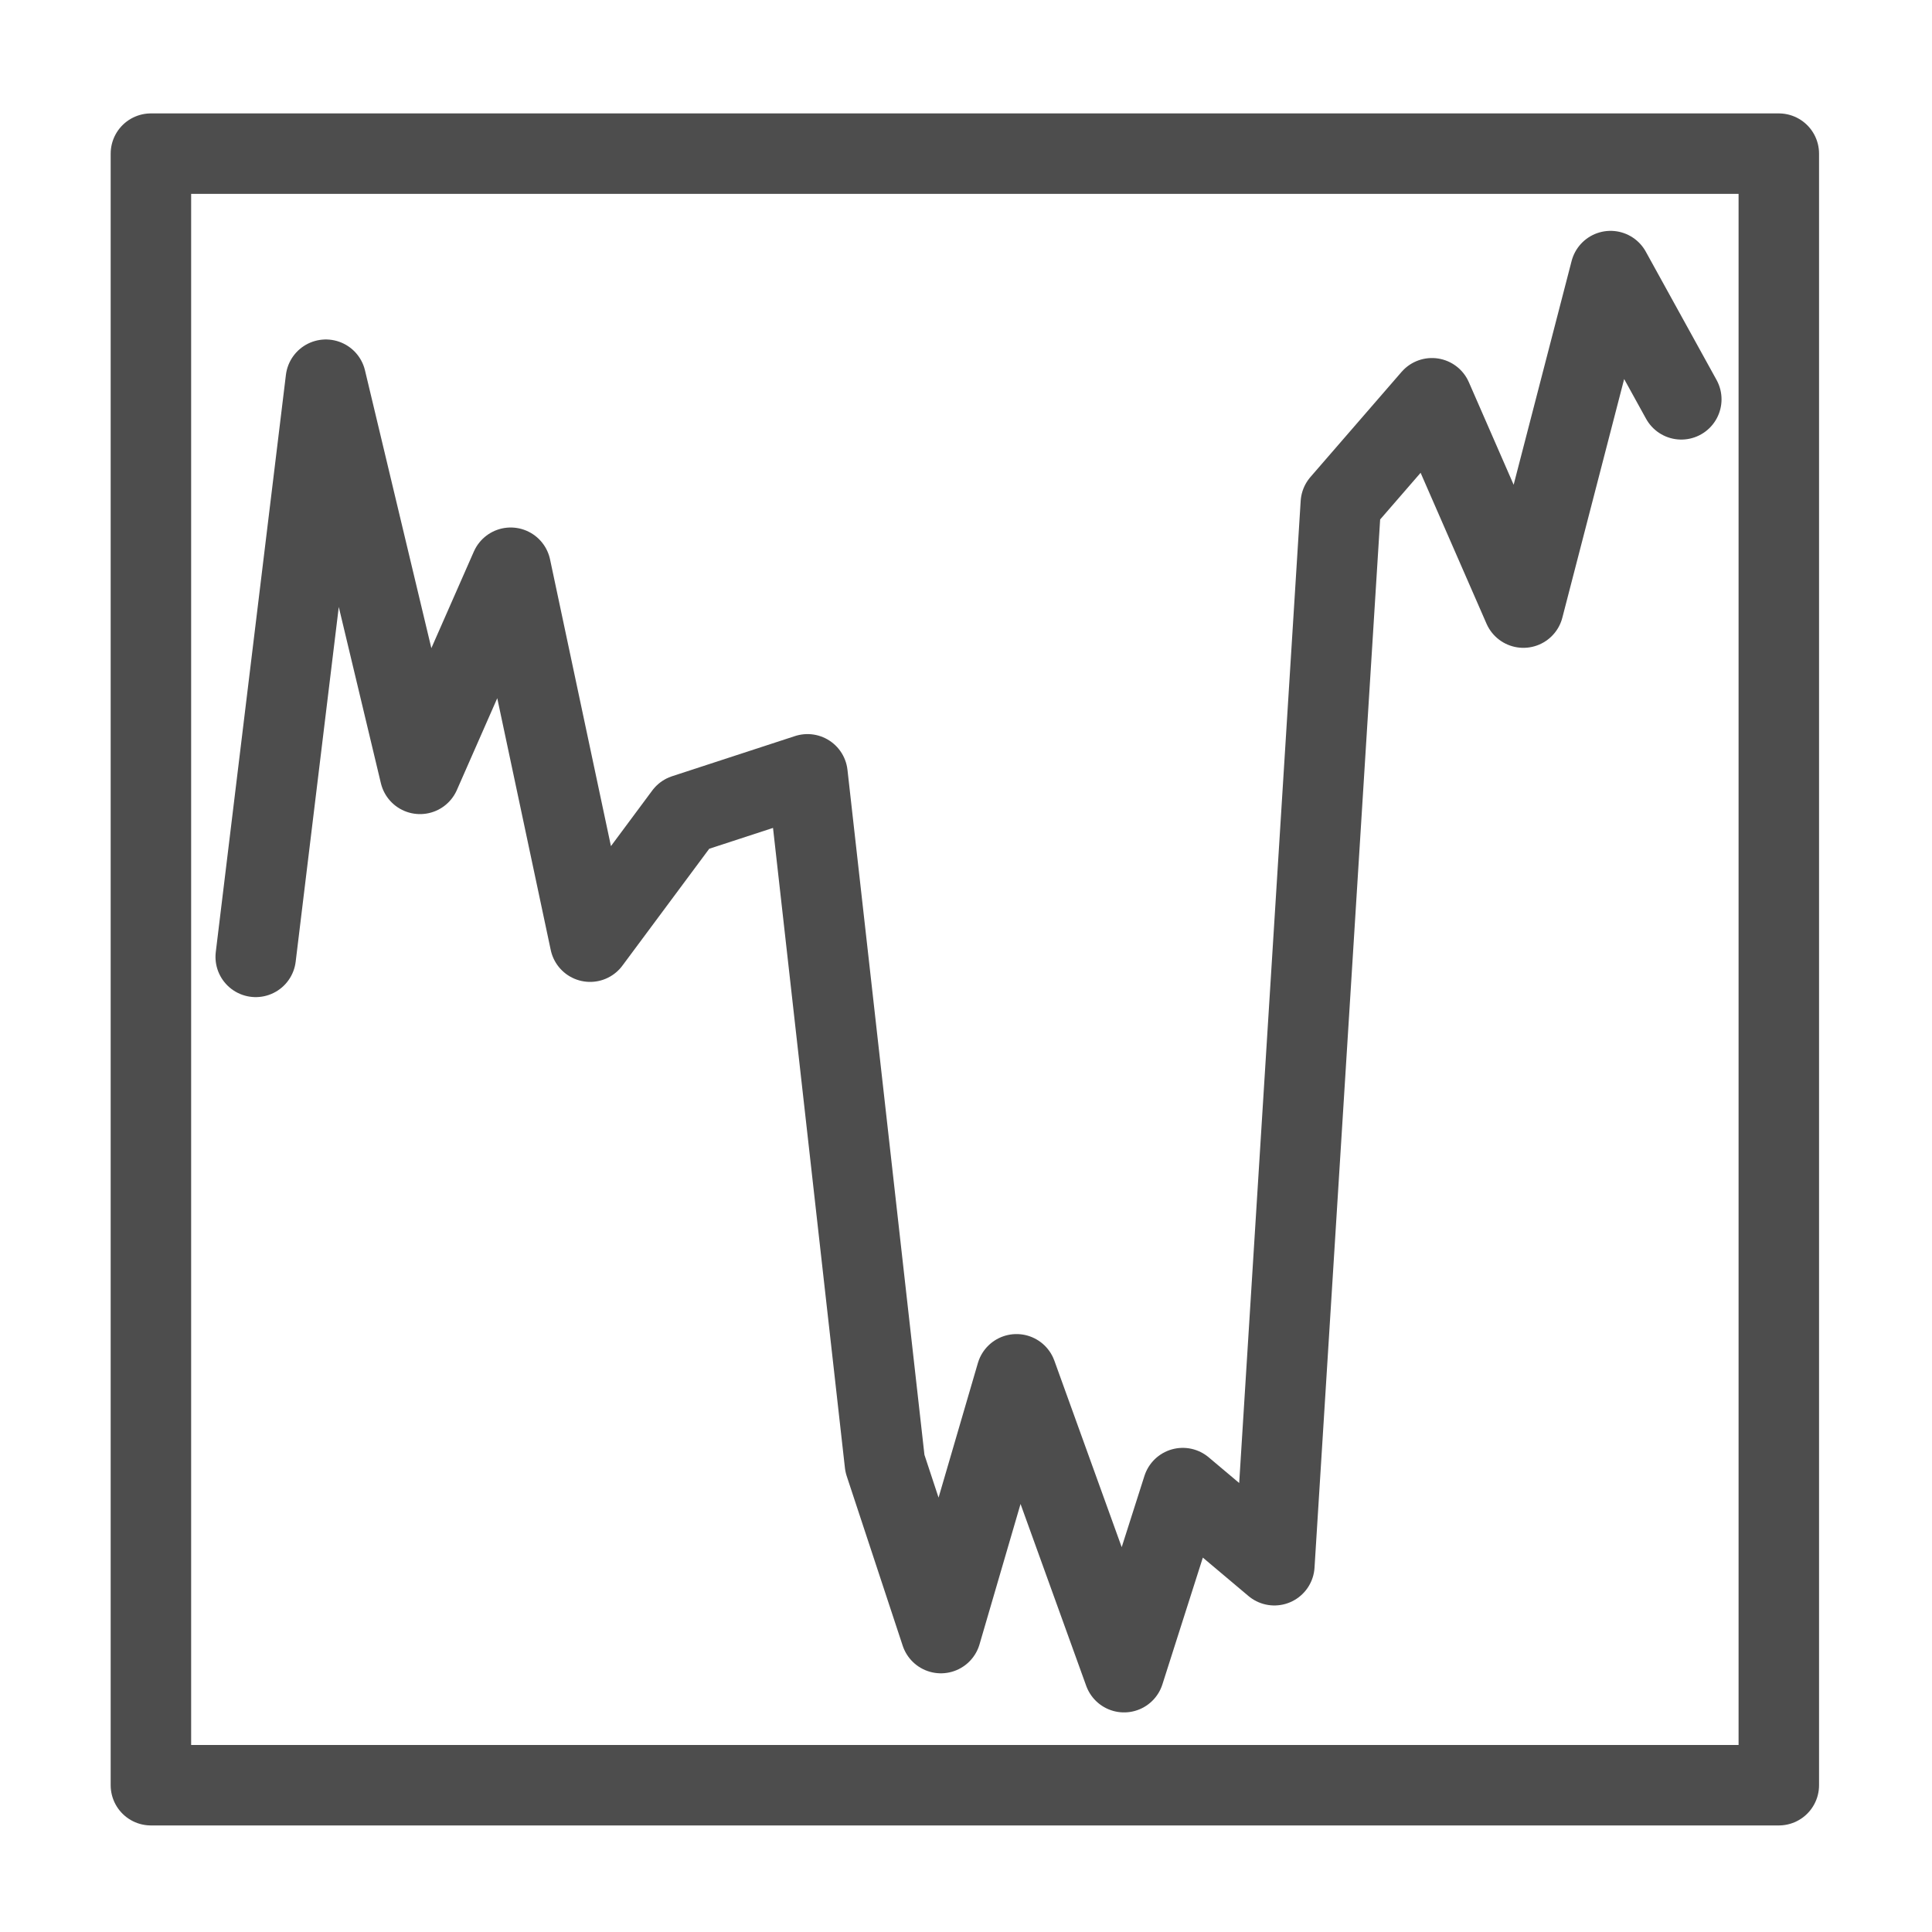
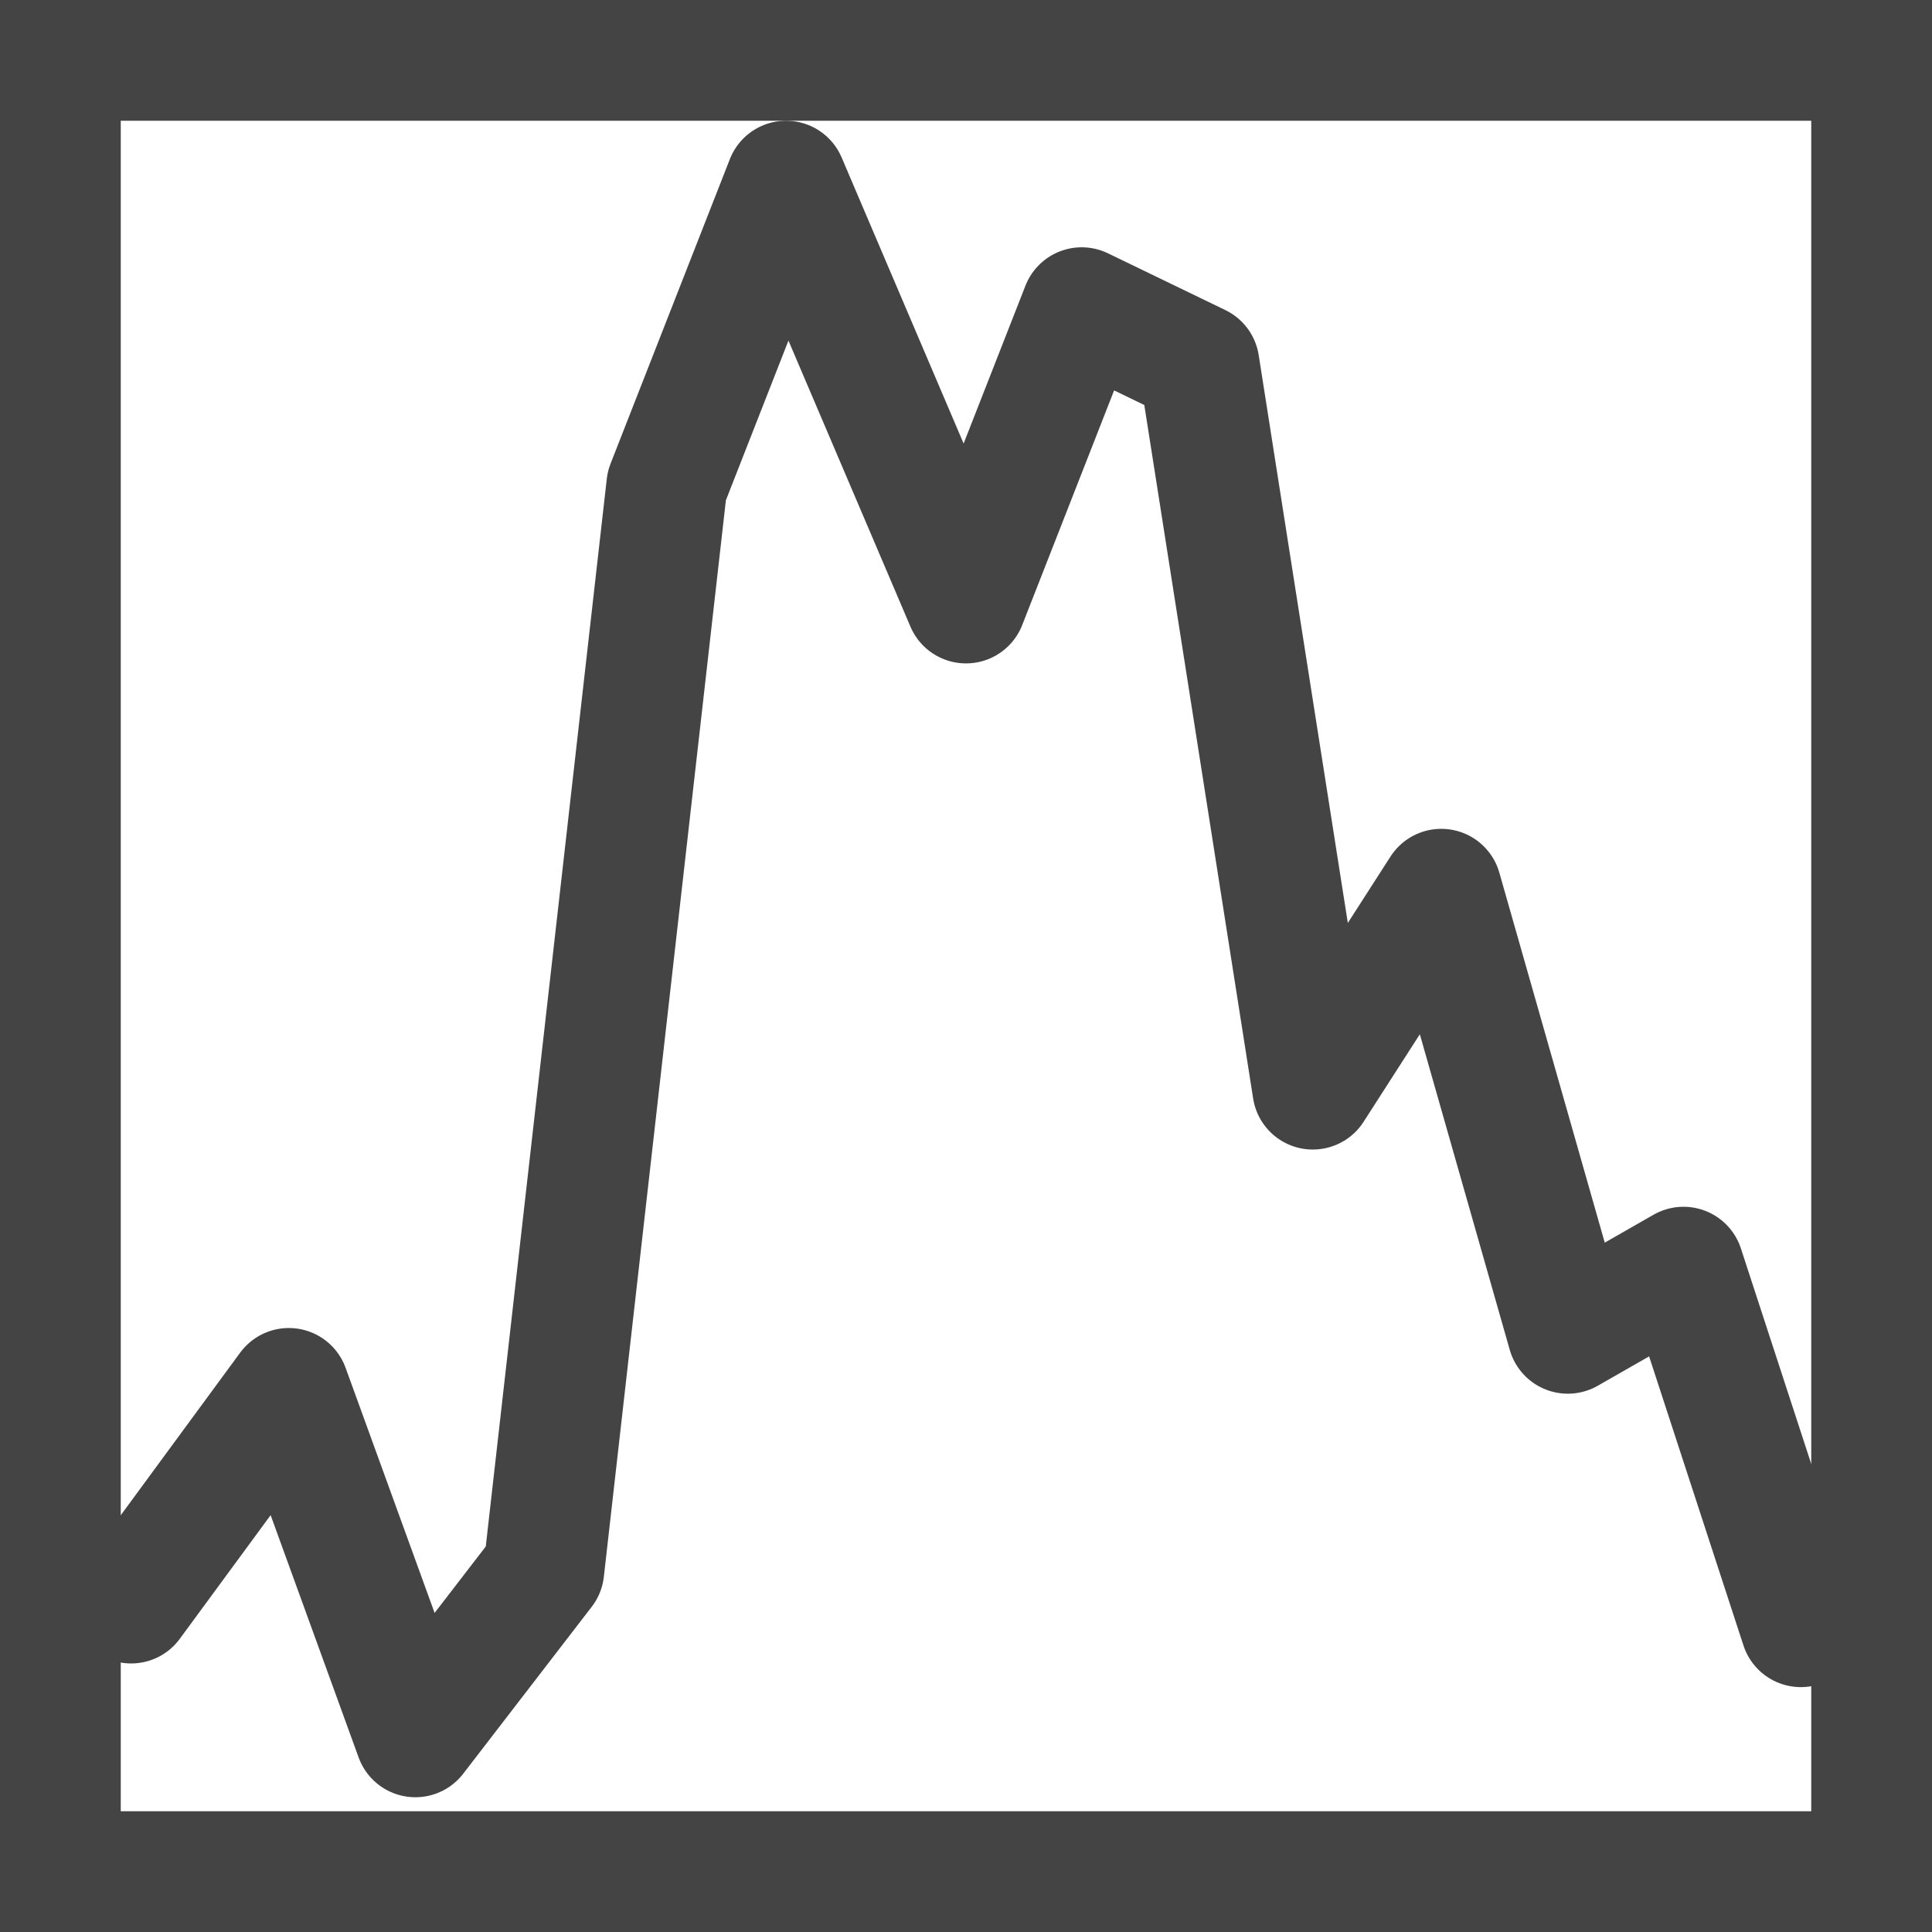
- <svg xmlns="http://www.w3.org/2000/svg" width="48" height="48" version="1.1" viewBox="0 0 12.7 12.7">
-   <g transform="translate(0,-284.3)" fill="none" stroke="#4d4d4d" stroke-linecap="round" stroke-linejoin="round">
-     <path d="m1.681 290.59 0.461-3.794 0.619 2.591 0.596-1.355 0.522 2.458 0.621-0.836 0.808-0.264 0.509 4.53 0.368 1.115 0.497-1.701 0.707 1.958 0.386-1.21 0.602 0.507 0.437-6.98 0.599-0.691 0.601 1.376 0.573-2.212 0.465 0.843" stroke-width=".529" />
-     <rect x=".992" y="285.31" width="10.701" height="10.725" stroke-width=".529" />
-   </g>
+ <svg xmlns="http://www.w3.org/2000/svg" width="32" height="32" version="1.1" viewBox="0 0 8 8">
+   <path d="m0.543 6.638 0.653-0.889 0.524 1.443 0.532-0.691 0.509-4.49 0.494-1.261 0.745 1.747 0.479-1.223 0.486 0.235 0.471 3.001 0.532-0.828 0.524 1.839 0.479-0.274 0.486 1.489" fill="none" stroke="#444" stroke-linecap="round" stroke-linejoin="round" stroke-width=".5" />
+   <rect x=".25" y=".25" width="7.5" height="7.5" fill="none" stroke="#444" stroke-width=".5" />
</svg>
